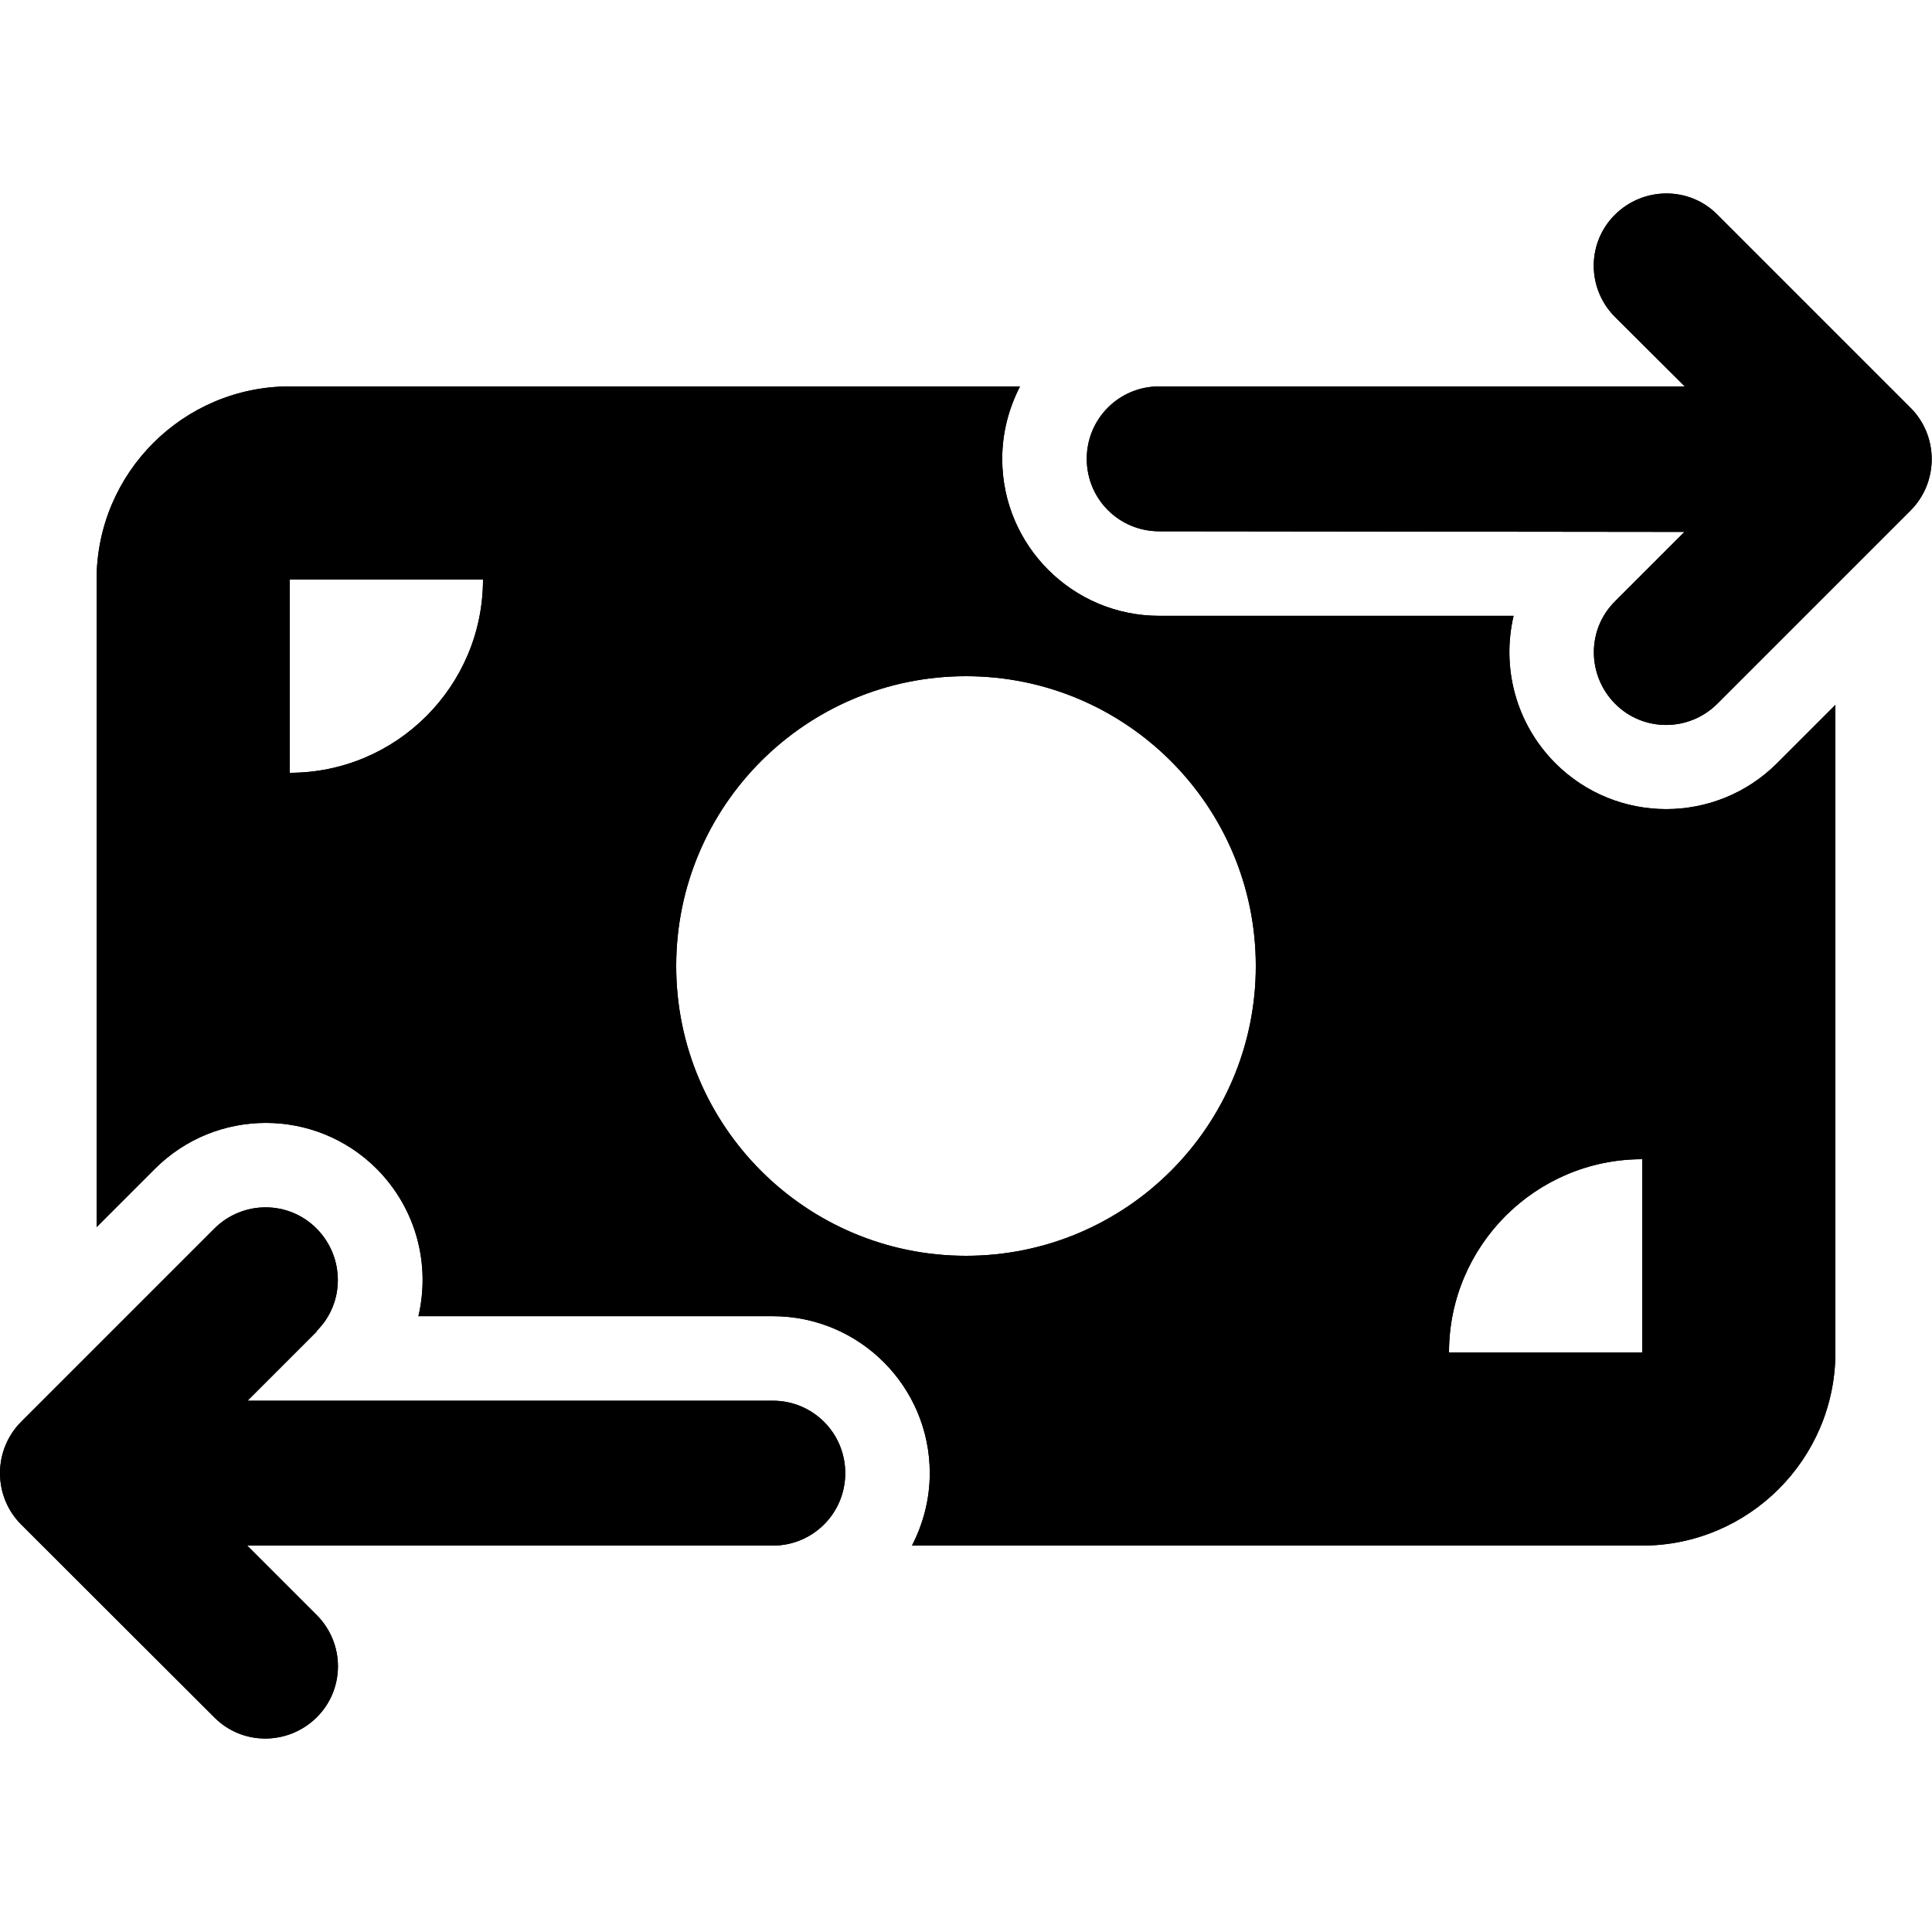
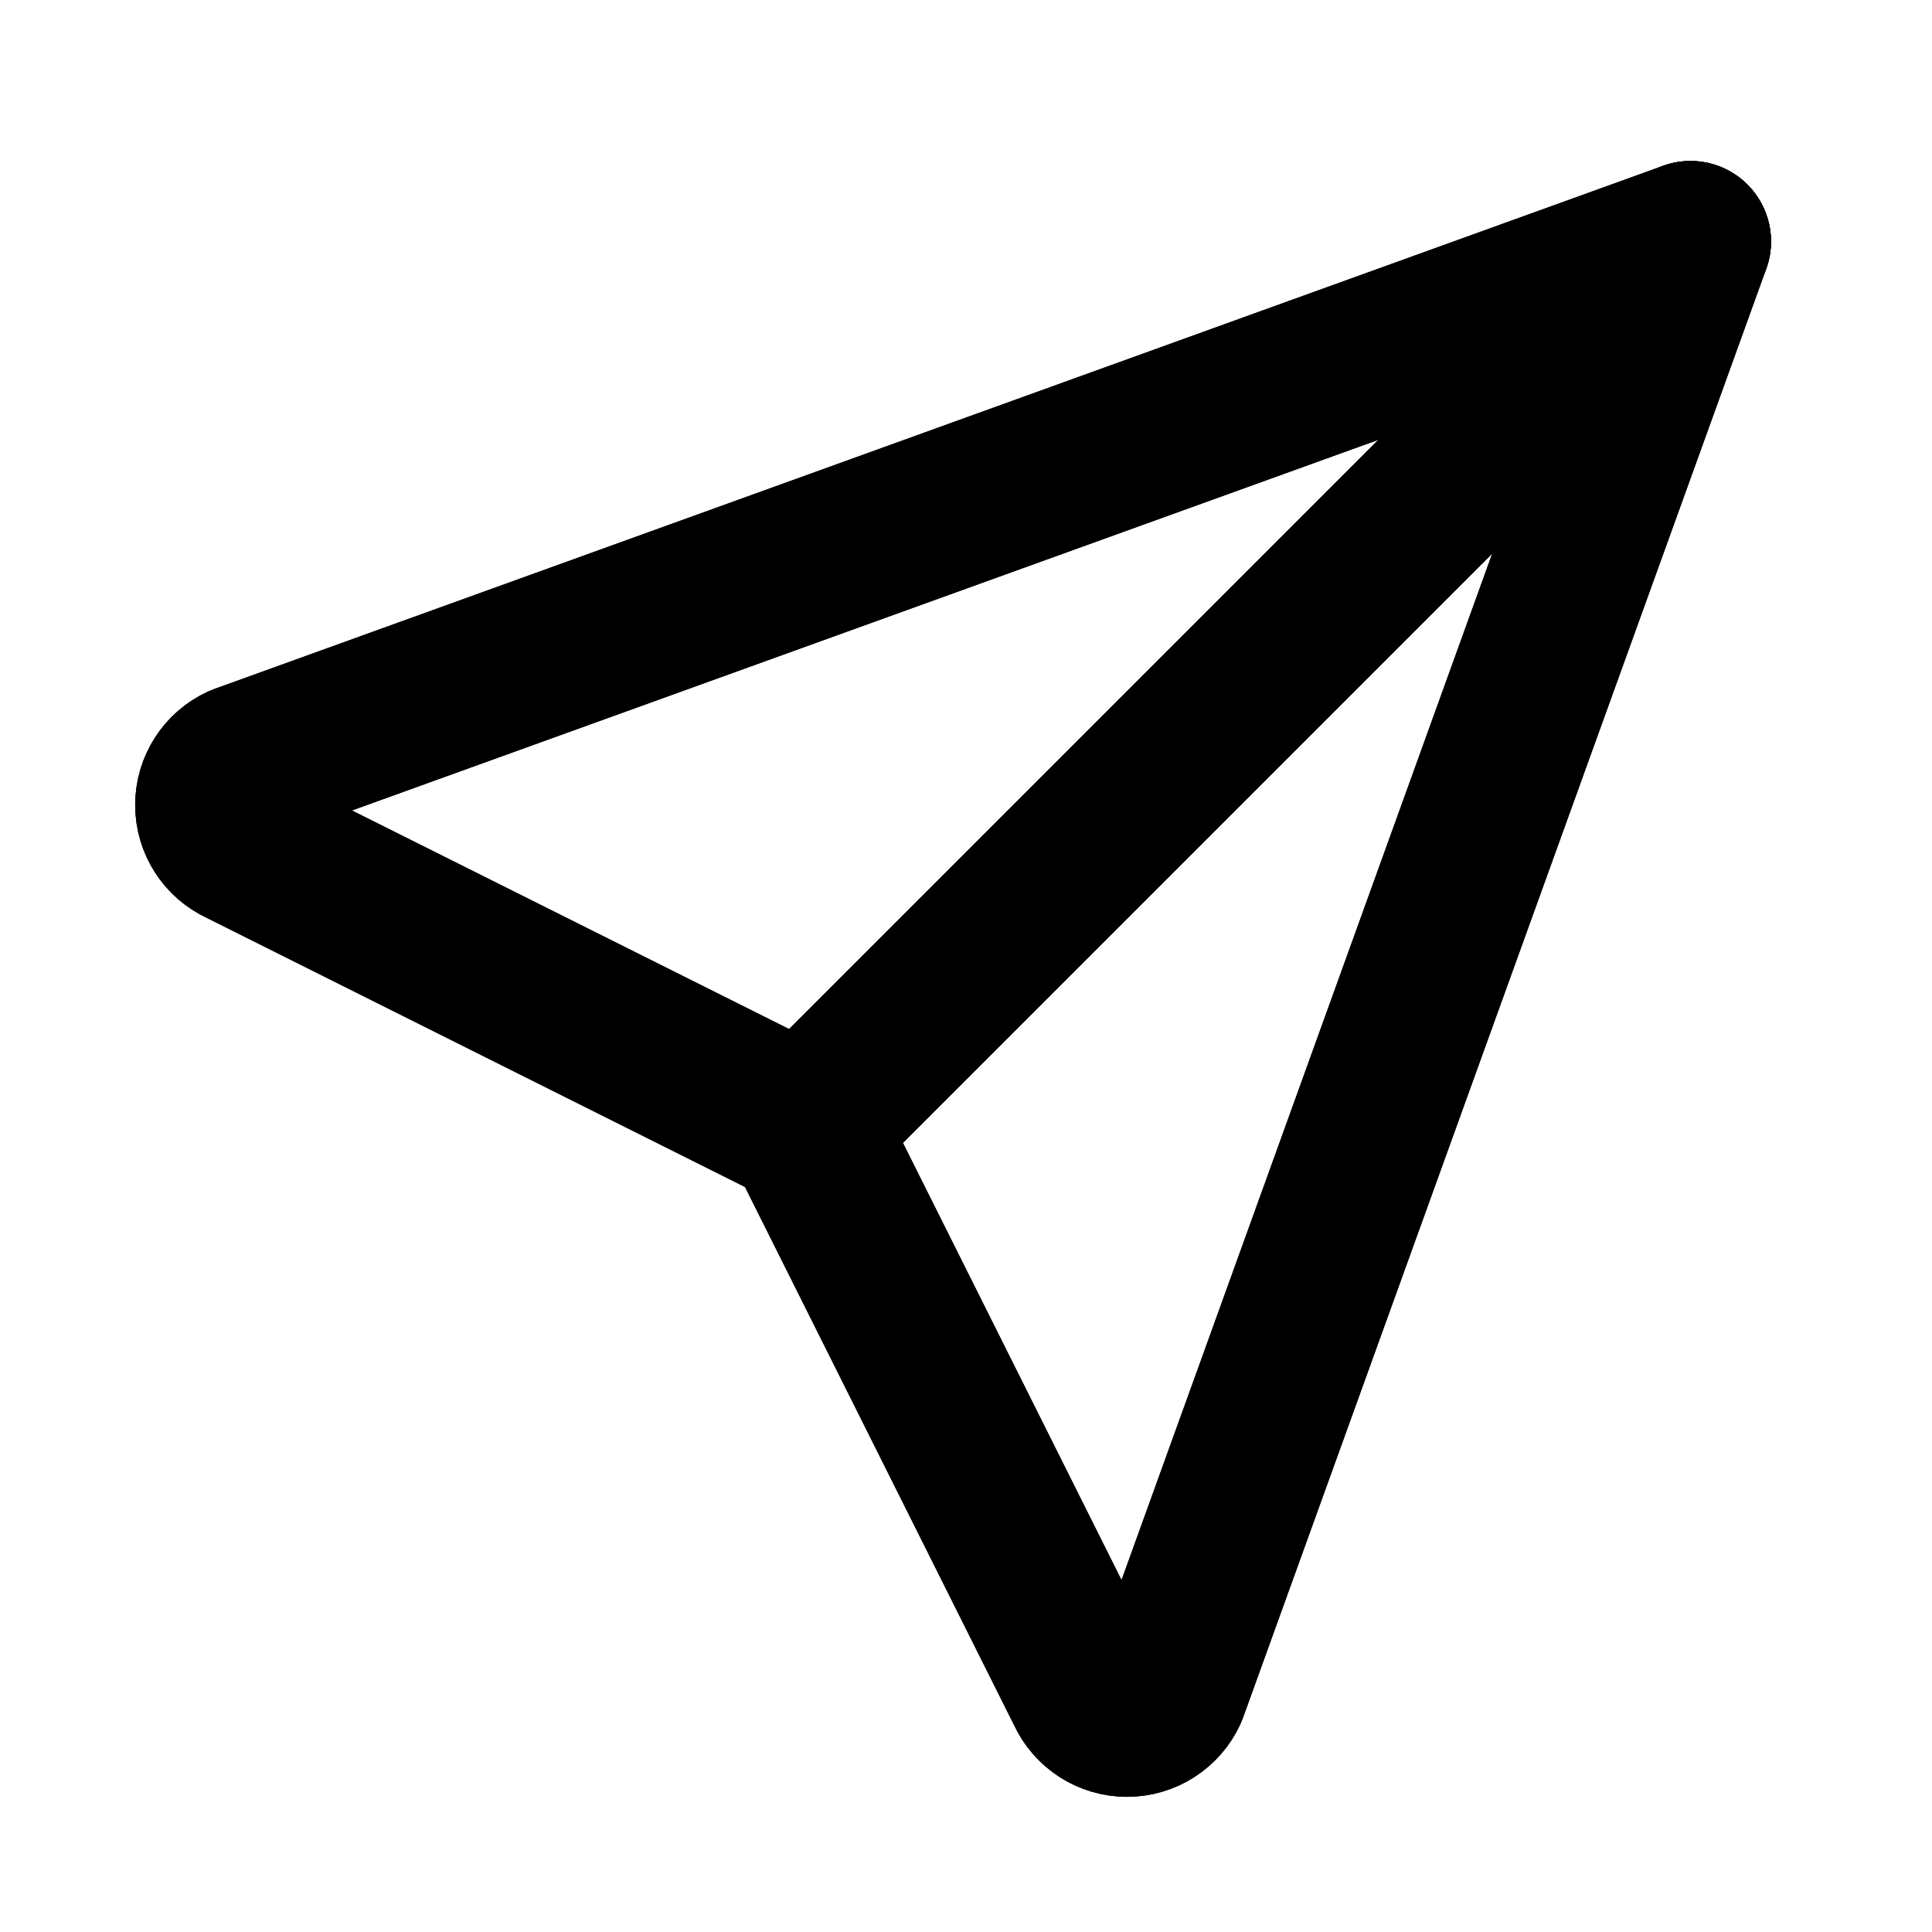
- <svg viewBox="0 0 640 512" fill="currentColor" height="1.25em" width="1.25em">
-   <path class="light_border" d="M535 41c-9.4-9.4-9.4-24.6 0-33.9s24.6-9.4 33.9 0l64 64c4.5 4.5 7 10.6 7 17s-2.5 12.5-7 17l-64 64c-9.4 9.4-24.6 9.4-33.9 0s-9.4-24.6 0-33.9l23-23-174-.2c-13.3 0-24-10.7-24-24s10.7-24 24-24h174.1L535 41zM105 377l-23 23h174c13.3 0 24 10.7 24 24s-10.7 24-24 24H81.9l23 23c9.4 9.4 9.4 24.6 0 33.9s-24.6 9.4-33.9 0L7 441c-4.5-4.5-7-10.6-7-17s2.5-12.5 7-17l64-64c9.4-9.4 24.6-9.4 33.9 0s9.4 24.6 0 33.9zM96 64h241.9c-3.7 7.2-5.9 15.3-5.9 24 0 28.7 23.3 52 52 52h117.4c-4 17 .6 35.5 13.8 48.8 20.3 20.3 53.2 20.3 73.5 0l19.3-19.3V384c0 35.3-28.7 64-64 64H302.1c3.7-7.2 5.9-15.3 5.9-24 0-28.7-23.3-52-52-52H138.6c4-17-.6-35.5-13.8-48.8-20.3-20.3-53.2-20.3-73.5 0L32 342.5V128c0-35.3 28.7-64 64-64zm64 64H96v64c35.3 0 64-28.7 64-64zm384 192c-35.3 0-64 28.7-64 64h64v-64zm-224 32c53 0 96-43 96-96s-43-96-96-96-96 43-96 96 43 96 96 96z" />
-   <path class="dark_border" d="M535 41c-9.4-9.4-9.4-24.6 0-33.9s24.6-9.4 33.9 0l64 64c4.5 4.5 7 10.6 7 17s-2.5 12.5-7 17l-64 64c-9.4 9.4-24.6 9.4-33.9 0s-9.4-24.6 0-33.9l23-23-174-.2c-13.3 0-24-10.7-24-24s10.7-24 24-24h174.1L535 41zM105 377l-23 23h174c13.3 0 24 10.7 24 24s-10.7 24-24 24H81.9l23 23c9.4 9.4 9.4 24.6 0 33.9s-24.6 9.4-33.9 0L7 441c-4.5-4.5-7-10.6-7-17s2.5-12.5 7-17l64-64c9.4-9.4 24.6-9.4 33.9 0s9.4 24.6 0 33.9zM96 64h241.9c-3.7 7.2-5.9 15.3-5.9 24 0 28.7 23.3 52 52 52h117.4c-4 17 .6 35.5 13.8 48.8 20.3 20.3 53.2 20.3 73.5 0l19.3-19.3V384c0 35.3-28.7 64-64 64H302.1c3.7-7.2 5.9-15.3 5.9-24 0-28.7-23.3-52-52-52H138.6c4-17-.6-35.5-13.8-48.8-20.3-20.3-53.2-20.3-73.5 0L32 342.5V128c0-35.3 28.7-64 64-64zm64 64H96v64c35.3 0 64-28.7 64-64zm384 192c-35.3 0-64 28.7-64 64h64v-64zm-224 32c53 0 96-43 96-96s-43-96-96-96-96 43-96 96 43 96 96 96z" />
+ <svg xmlns="http://www.w3.org/2000/svg" class="icon icon-tabler icon-tabler-send" width="24" height="24" viewBox="0 0 24 24" stroke-width="2" stroke="currentColor" fill="none" stroke-linecap="round" stroke-linejoin="round">
+   <path stroke="none" d="M0 0h24v24H0z" fill="none" />
+   <path class="light_border" d="M10 14l11 -11" />
+   <path class="light_border" d="M21 3l-6.5 18a.55 .55 0 0 1 -1 0l-3.5 -7l-7 -3.5a.55 .55 0 0 1 0 -1l18 -6.5" />
+   <path class="dark_border" d="M10 14l11 -11" />
+   <path class="dark_border" d="M21 3l-6.5 18a.55 .55 0 0 1 -1 0l-3.5 -7l-7 -3.5a.55 .55 0 0 1 0 -1l18 -6.5" />
</svg>
